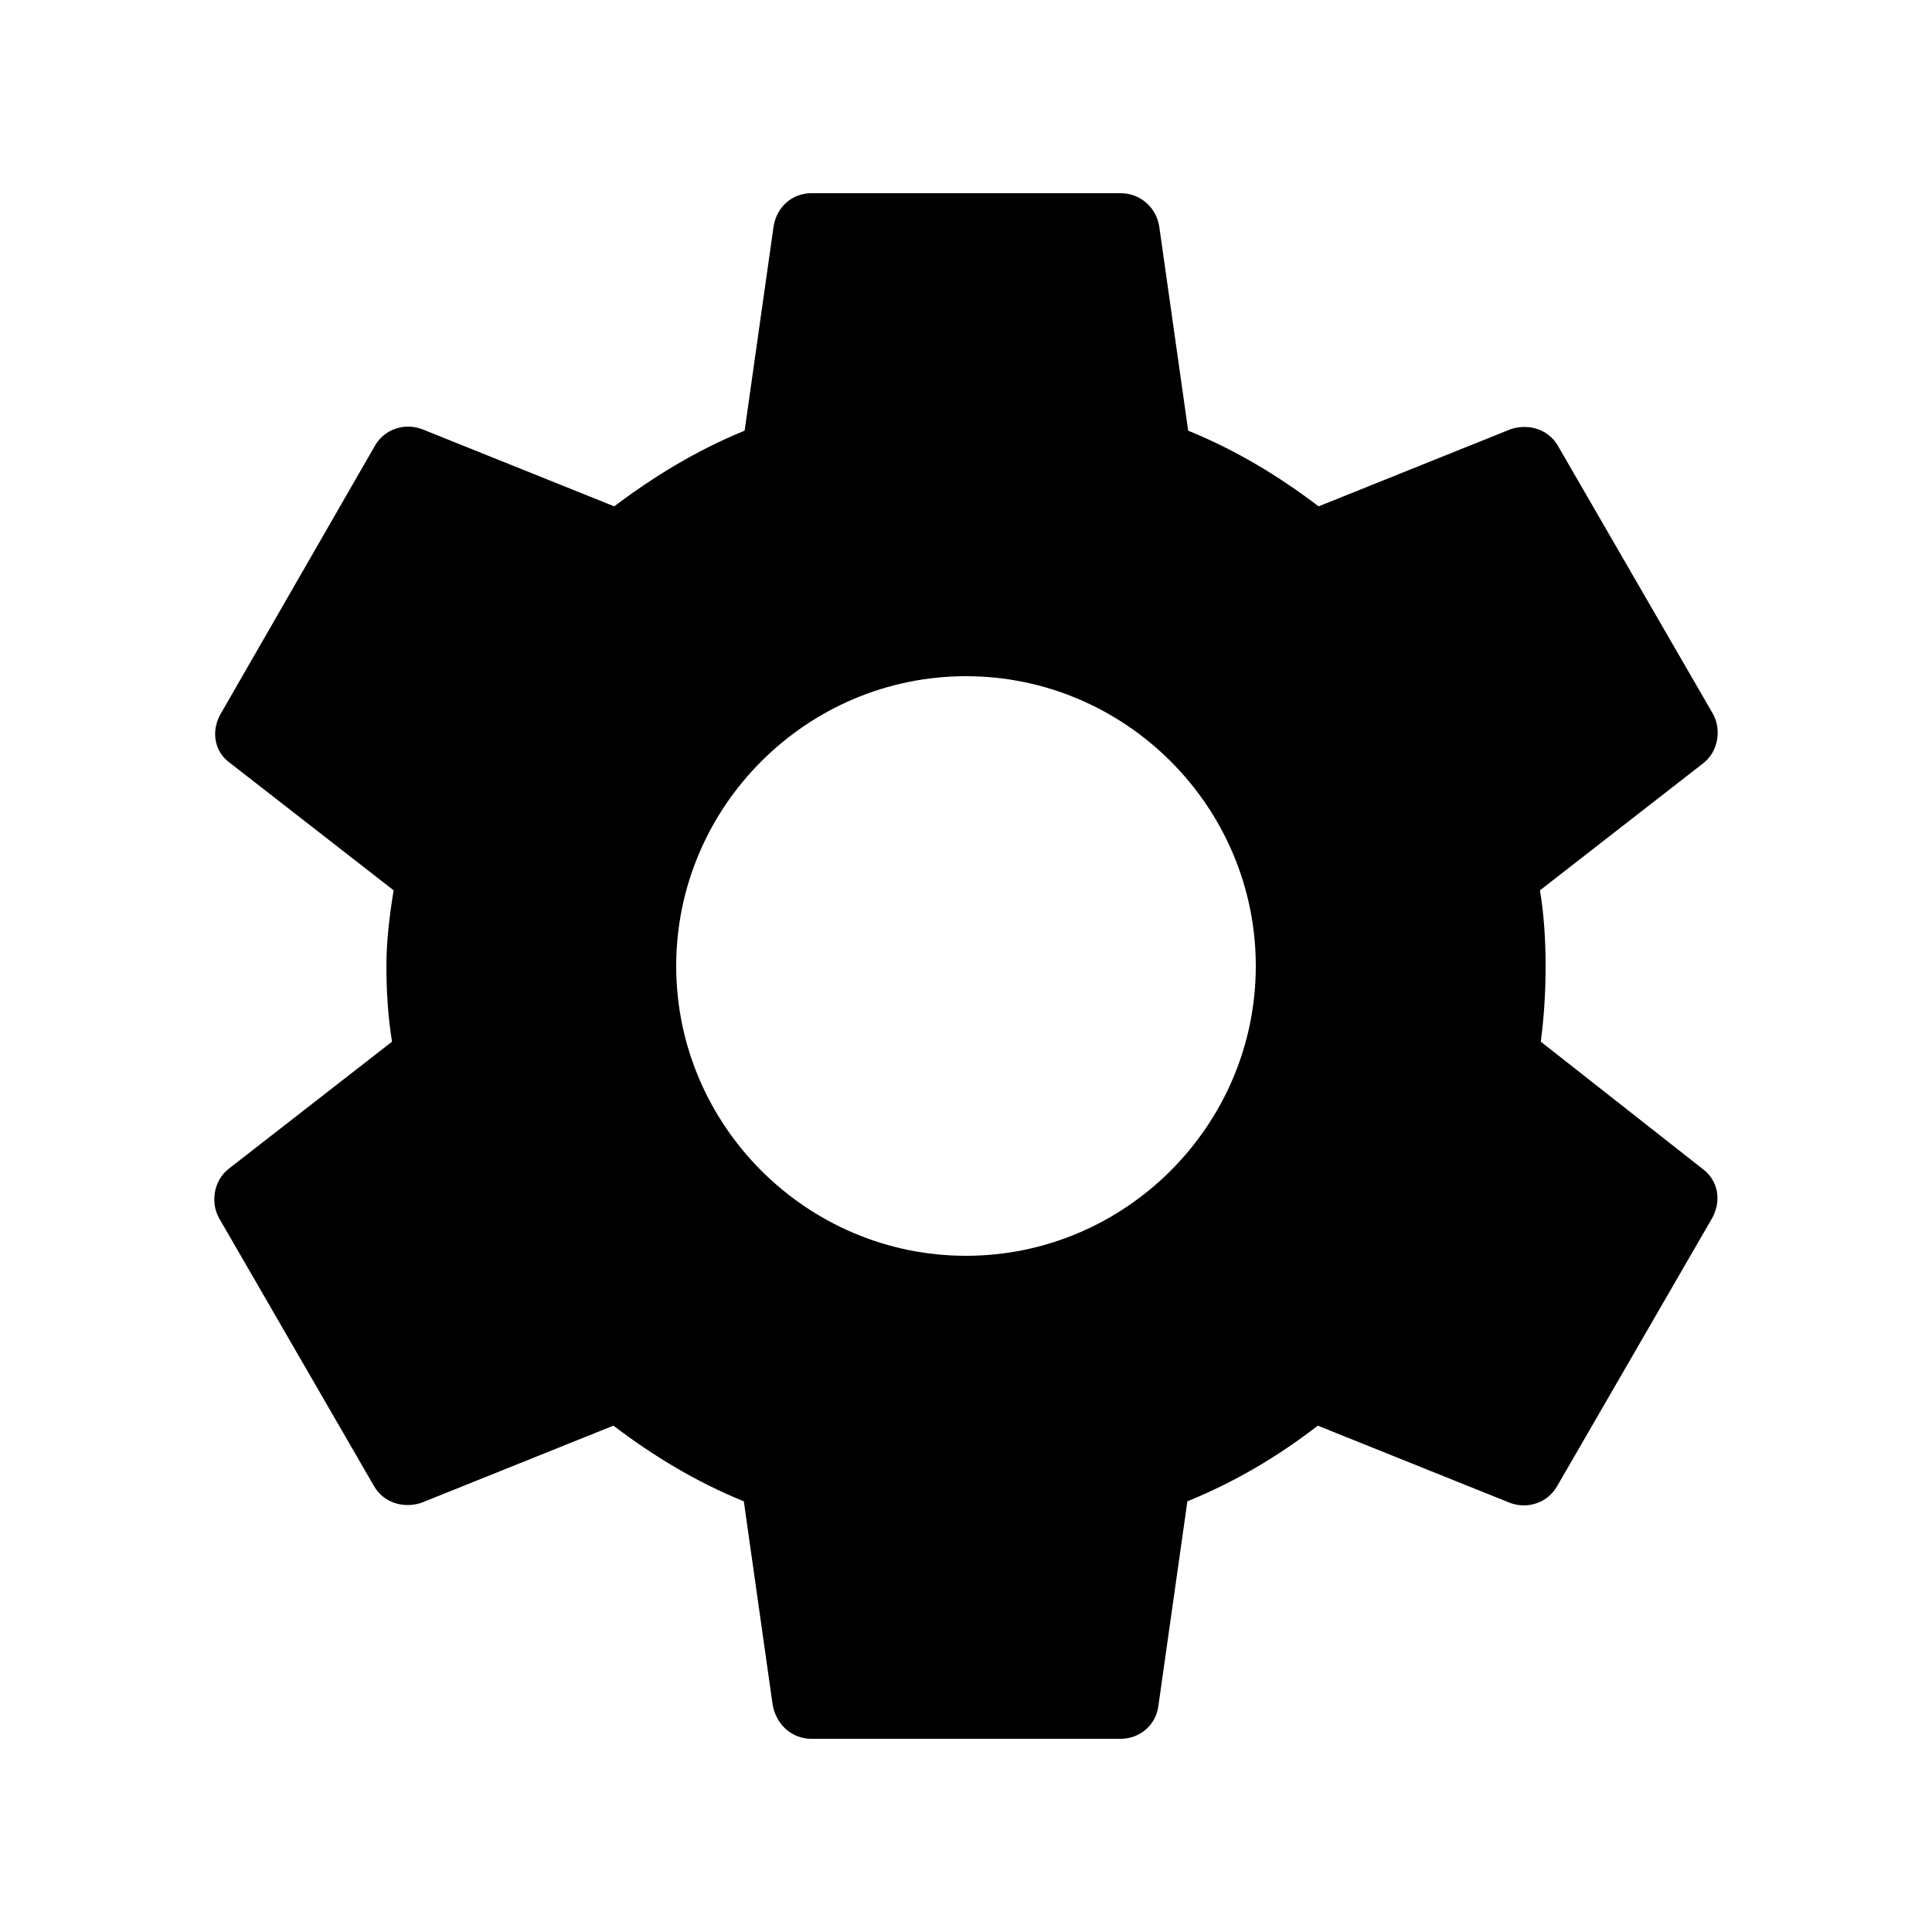
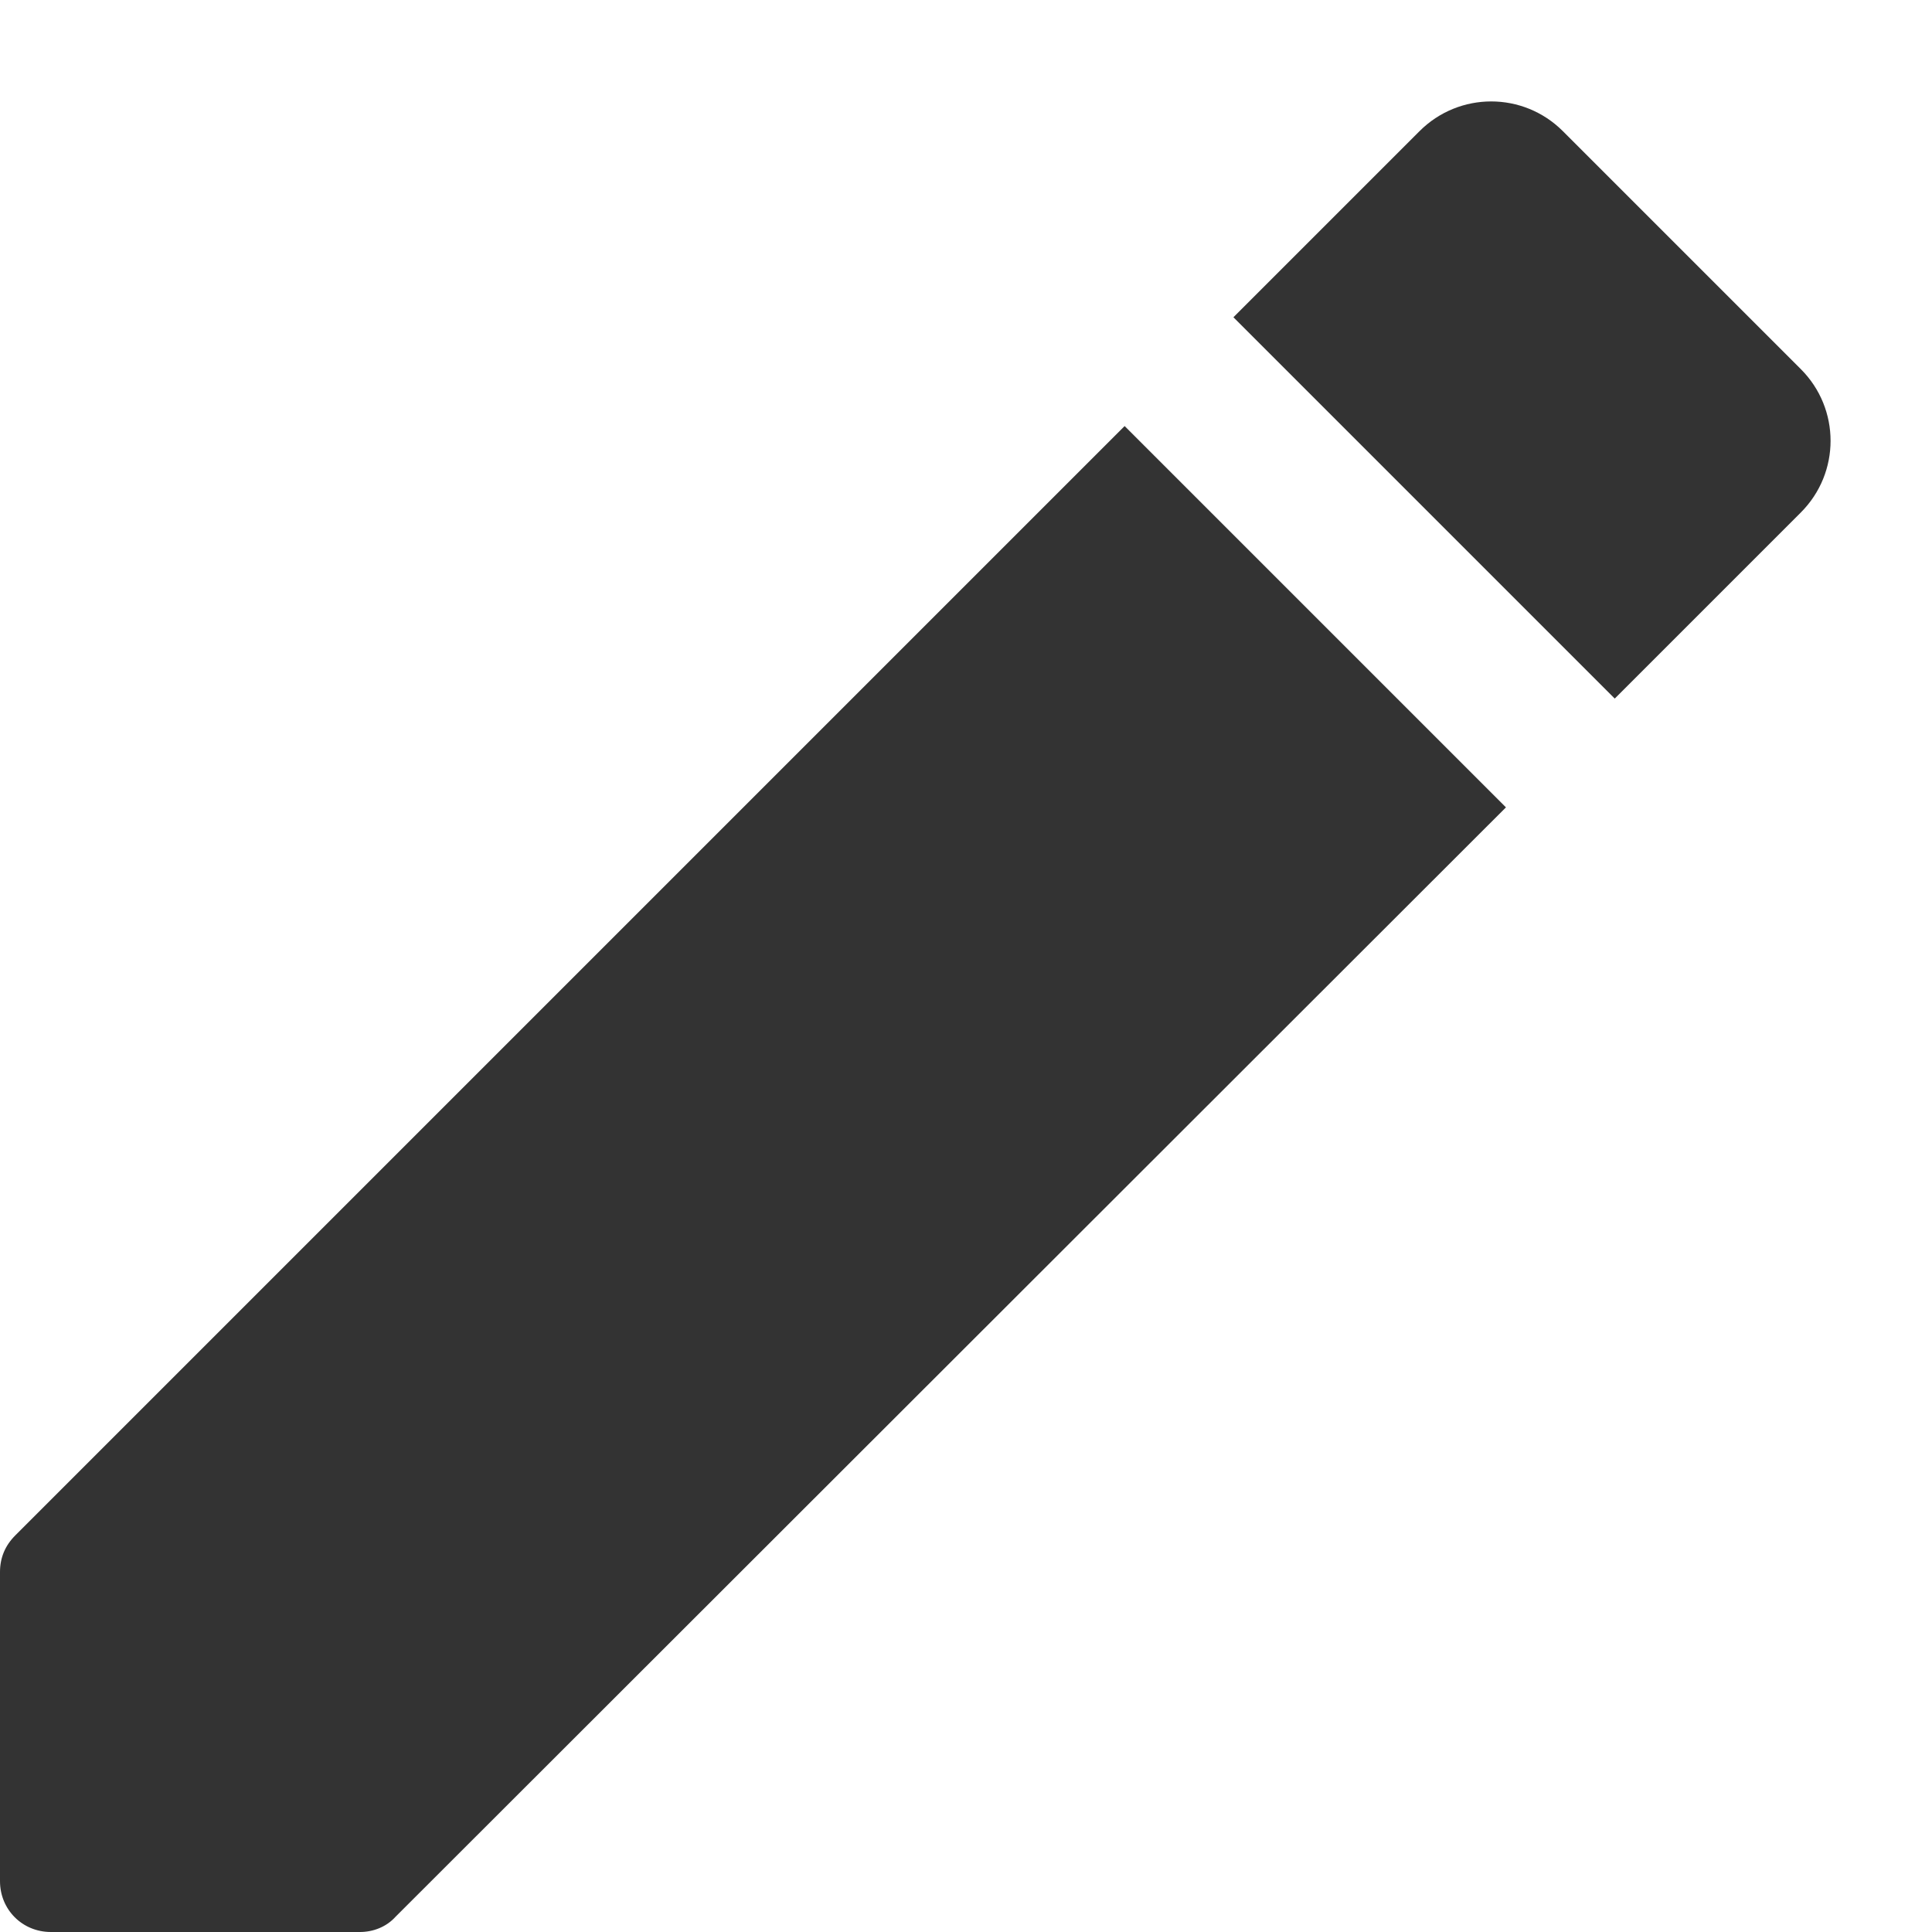
- <svg xmlns="http://www.w3.org/2000/svg" enable-background="new 0 0 24 24" viewBox="0 0 24 24" fill="black" width="24px" height="24px">
-   <g>
-     <path d="M0,0h24v24H0V0z" fill="none" />
-     <path d="M19.14,12.94c0.04-0.3,0.06-0.61,0.06-0.94c0-0.32-0.02-0.64-0.07-0.94l2.03-1.58c0.18-0.14,0.23-0.41,0.12-0.61 l-1.92-3.32c-0.12-0.22-0.37-0.29-0.59-0.22l-2.39,0.96c-0.5-0.38-1.03-0.7-1.62-0.94L14.4,2.81c-0.04-0.24-0.24-0.41-0.48-0.41 h-3.84c-0.24,0-0.43,0.17-0.47,0.41L9.25,5.35C8.66,5.59,8.12,5.92,7.63,6.29L5.24,5.33c-0.22-0.08-0.47,0-0.59,0.22L2.74,8.87 C2.62,9.08,2.66,9.34,2.86,9.48l2.03,1.58C4.84,11.36,4.8,11.69,4.8,12s0.02,0.64,0.07,0.94l-2.03,1.58 c-0.18,0.14-0.23,0.41-0.12,0.61l1.92,3.32c0.12,0.22,0.37,0.29,0.59,0.22l2.39-0.96c0.5,0.38,1.03,0.7,1.62,0.94l0.36,2.54 c0.05,0.24,0.24,0.41,0.48,0.41h3.84c0.24,0,0.44-0.17,0.47-0.41l0.36-2.54c0.59-0.24,1.13-0.56,1.62-0.94l2.39,0.96 c0.22,0.08,0.47,0,0.59-0.22l1.92-3.32c0.12-0.22,0.07-0.47-0.12-0.61L19.14,12.94z M12,15.6c-1.98,0-3.6-1.62-3.6-3.6 s1.62-3.6,3.6-3.6s3.6,1.62,3.6,3.6S13.98,15.6,12,15.6z" />
-   </g>
+ <svg xmlns="http://www.w3.org/2000/svg" width="19" height="19" viewBox="0 0 19 19" fill="none">
+   <path d="M0 15.46V18.5C0 18.78 0.22 19 0.5 19H3.54C3.67 19 3.8 18.95 3.89 18.85L14.81 7.94L11.06 4.19L0.15 15.1C0.05 15.2 0 15.32 0 15.46ZM17.71 5.04C18.1 4.65 18.1 4.02 17.71 3.63L15.37 1.29C14.98 0.9 14.35 0.9 13.96 1.29L12.13 3.12L15.88 6.87L17.71 5.04Z" fill="#333333" />
</svg>
